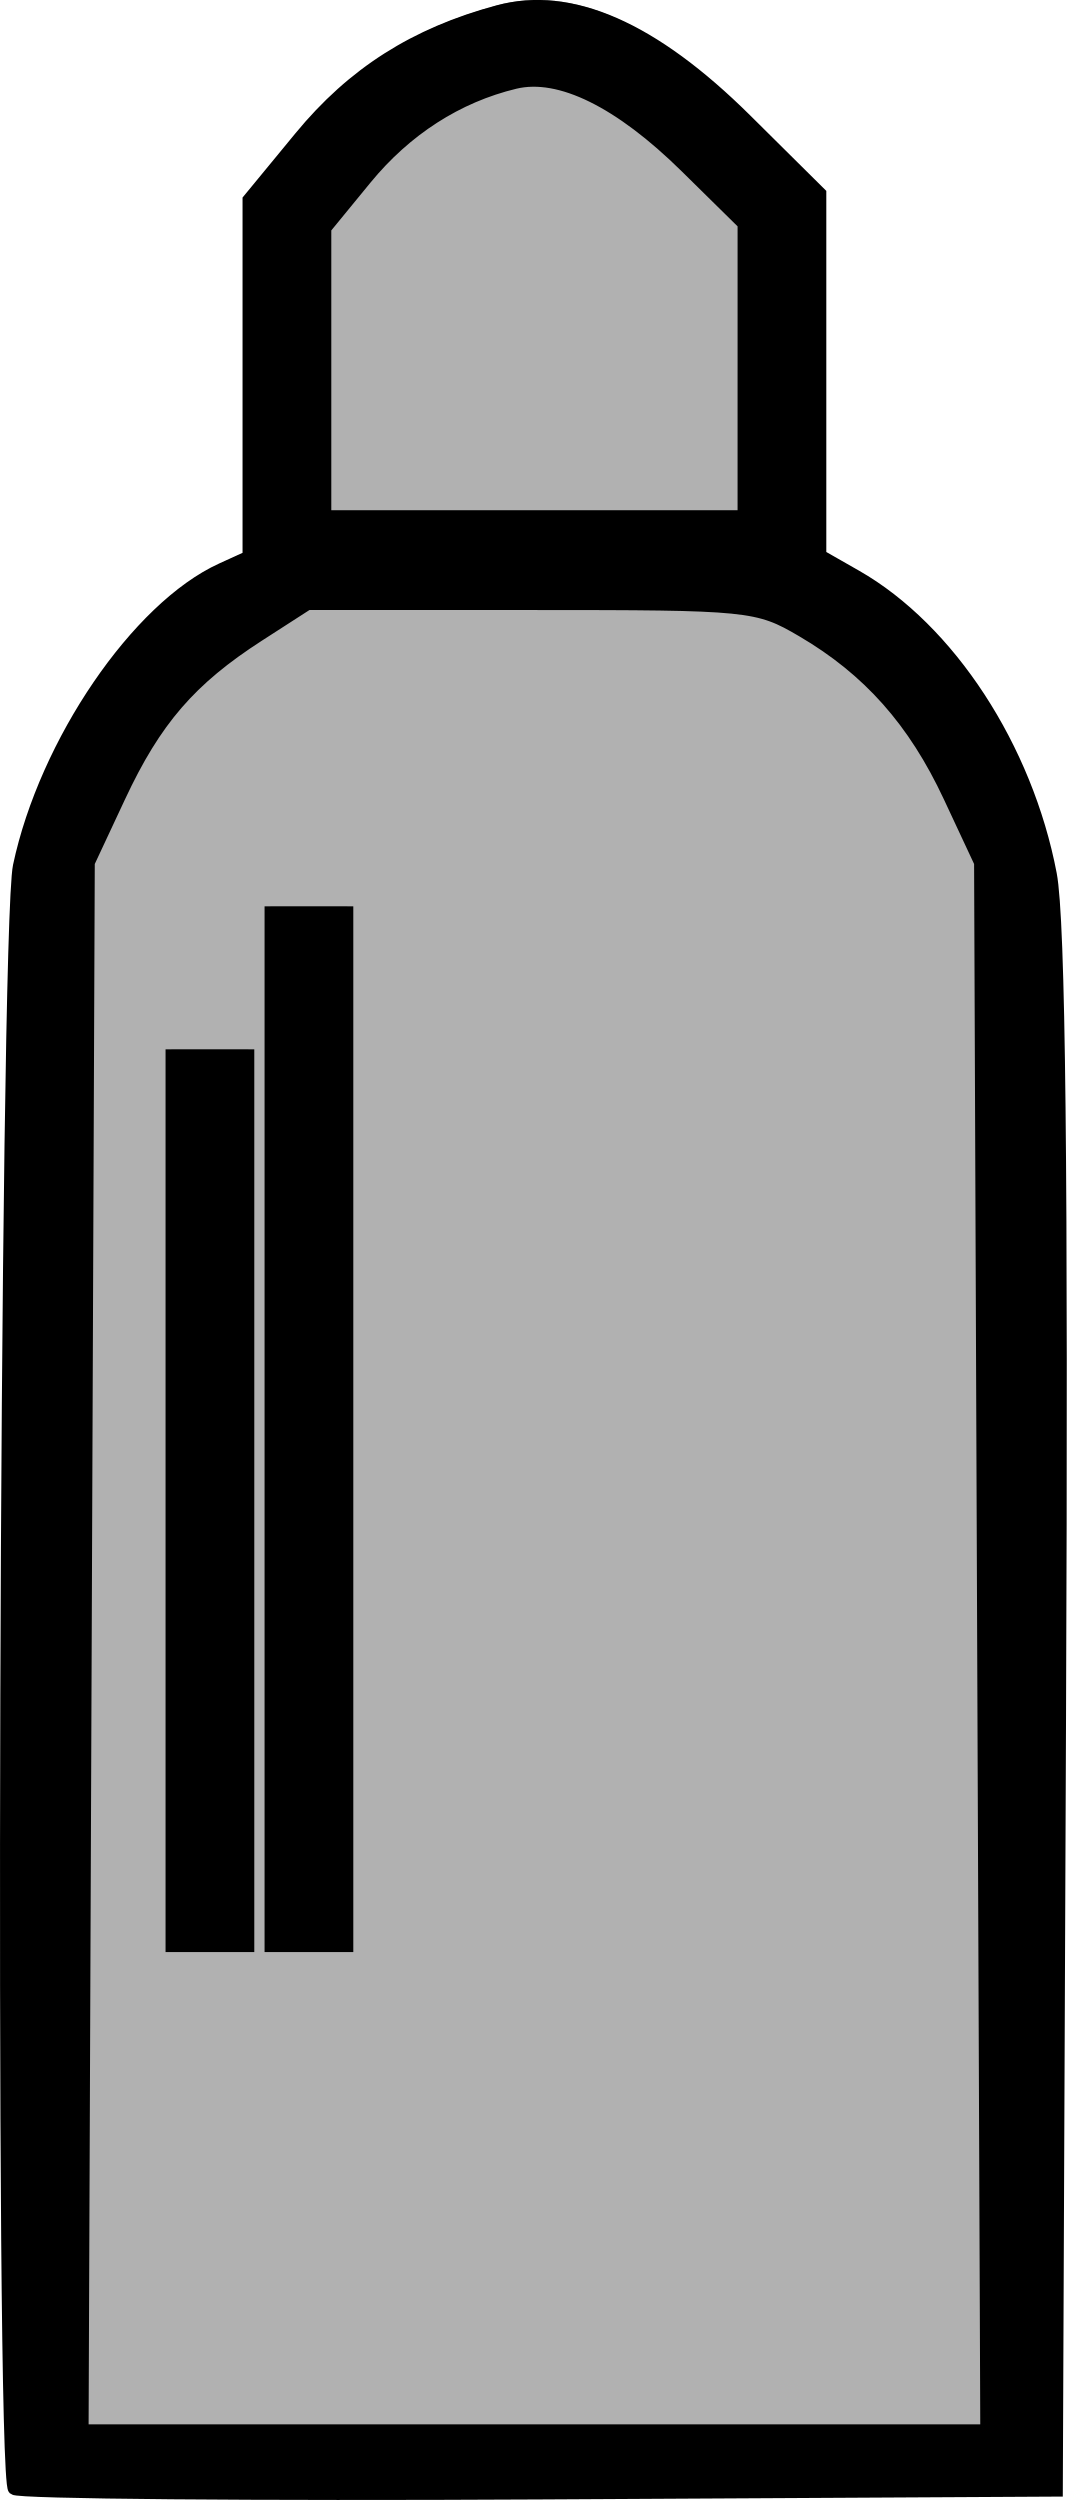
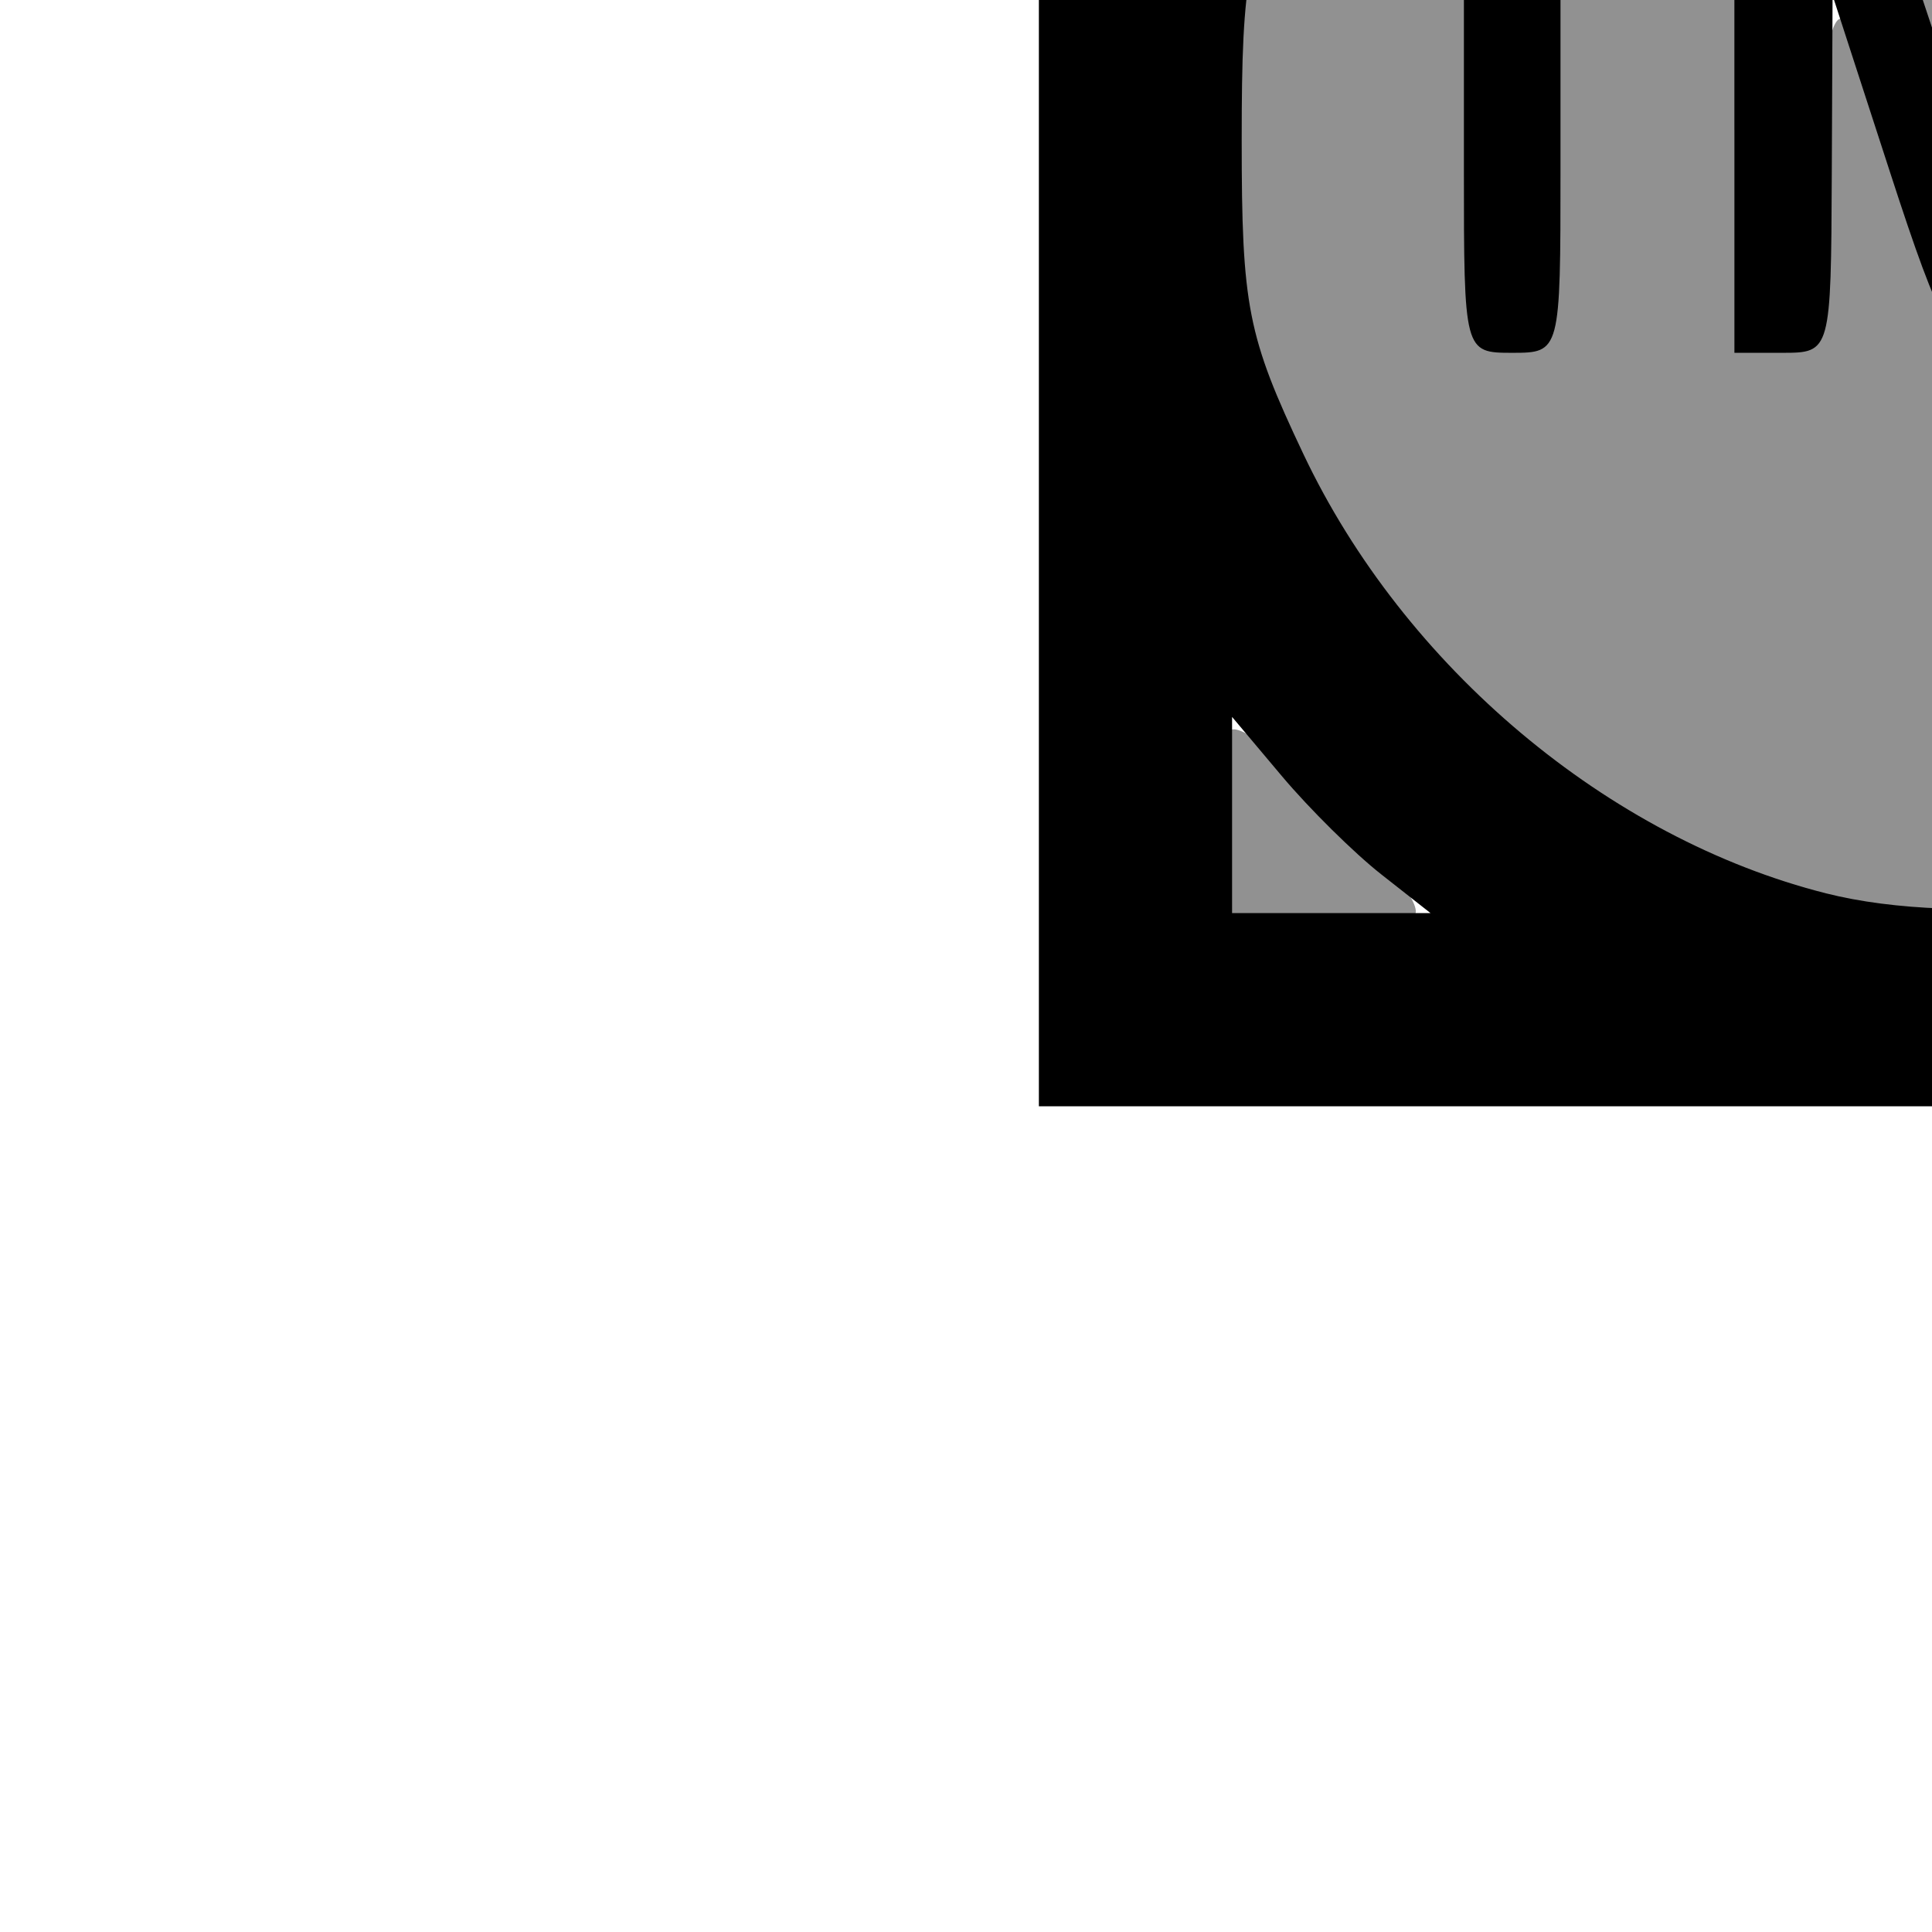
- <svg xmlns="http://www.w3.org/2000/svg" width="25.659mm" height="60.13mm" viewBox="0 0 90.916 213.058" id="svg2" version="1.1">
+ <svg xmlns="http://www.w3.org/2000/svg" width="26.486mm" height="26.486mm" viewBox="0 0 93.848 93.848" id="svg2" version="1.1">
  <defs id="defs4" />
-   <g id="layer1" transform="translate(-603.3914,-775.7495)">
-     <g id="g4187" transform="translate(-69.20757,-13.63706)" style="fill:#000000;fill-opacity:0.074;stroke:none;stroke-opacity:1">
-       <path style="fill:#000000;fill-opacity:0.074;stroke:none;stroke-opacity:1" d="m 673.779,1001.01 c -1.141,-1.141 -0.74,-132.856 0.421,-138.322 2.238,-10.531 10.095,-22.046 17.276,-25.318 l 2.293,-1.045 0,-15.211 0,-15.211 4.393,-5.337 c 4.499,-5.465 9.784,-8.828 16.874,-10.737 6.219,-1.675 13.219,1.389 21.155,9.259 l 6.328,6.276 0,15.428 0,15.428 3.047,1.739 c 7.942,4.533 14.544,14.648 16.596,25.426 0.747,3.922 0.981,25.249 0.788,71.677 l -0.275,66.094 -44.132,0.243 c -24.272,0.134 -44.417,-0.042 -44.766,-0.391 z" id="path4203" />
-       <path style="fill:#000000;fill-opacity:0.074;stroke:none;stroke-opacity:1" d="m 673.779,1001.01 c -1.141,-1.141 -0.74,-132.856 0.421,-138.322 2.238,-10.531 10.095,-22.046 17.276,-25.318 l 2.293,-1.045 0,-15.211 0,-15.211 4.393,-5.337 c 4.499,-5.465 9.784,-8.828 16.874,-10.737 6.219,-1.675 13.219,1.389 21.155,9.259 l 6.328,6.276 0,15.428 0,15.428 3.047,1.739 c 7.942,4.533 14.544,14.648 16.596,25.426 0.747,3.922 0.981,25.249 0.788,71.677 l -0.275,66.094 -44.132,0.243 c -24.272,0.134 -44.417,-0.042 -44.766,-0.391 z" id="path4201" />
-       <path style="fill:#000000;fill-opacity:0.074;stroke:none;stroke-opacity:1" d="m 673.779,1001.01 c -1.141,-1.141 -0.74,-132.856 0.421,-138.322 2.238,-10.531 10.095,-22.046 17.276,-25.318 l 2.293,-1.045 0,-15.211 0,-15.211 4.393,-5.337 c 4.499,-5.465 9.784,-8.828 16.874,-10.737 6.219,-1.675 13.219,1.389 21.155,9.259 l 6.328,6.276 0,15.428 0,15.428 3.047,1.739 c 7.942,4.533 14.544,14.648 16.596,25.426 0.747,3.922 0.981,25.249 0.788,71.677 l -0.275,66.094 -44.132,0.243 c -24.272,0.134 -44.417,-0.042 -44.766,-0.391 z" id="path4199" />
-       <path style="fill:#000000;fill-opacity:0.074;stroke:none;stroke-opacity:1" d="m 673.779,1001.01 c -1.141,-1.141 -0.74,-132.856 0.421,-138.322 2.238,-10.531 10.095,-22.046 17.276,-25.318 l 2.293,-1.045 0,-15.211 0,-15.211 4.393,-5.337 c 4.499,-5.465 9.784,-8.828 16.874,-10.737 6.219,-1.675 13.219,1.389 21.155,9.259 l 6.328,6.276 0,15.428 0,15.428 3.047,1.739 c 7.942,4.533 14.544,14.648 16.596,25.426 0.747,3.922 0.981,25.249 0.788,71.677 l -0.275,66.094 -44.132,0.243 c -24.272,0.134 -44.417,-0.042 -44.766,-0.391 z" id="path4197" />
-       <path style="fill:#000000;fill-opacity:0.074;stroke:none;stroke-opacity:1" d="m 673.779,1001.01 c -1.141,-1.141 -0.74,-132.856 0.421,-138.322 2.238,-10.531 10.095,-22.046 17.276,-25.318 l 2.293,-1.045 0,-15.211 0,-15.211 4.393,-5.337 c 4.499,-5.465 9.784,-8.828 16.874,-10.737 6.219,-1.675 13.219,1.389 21.155,9.259 l 6.328,6.276 0,15.428 0,15.428 3.047,1.739 c 7.942,4.533 14.544,14.648 16.596,25.426 0.747,3.922 0.981,25.249 0.788,71.677 l -0.275,66.094 -44.132,0.243 c -24.272,0.134 -44.417,-0.042 -44.766,-0.391 z" id="path4195" />
-       <path style="fill:#000000;fill-opacity:0.074;stroke:none;stroke-opacity:1" d="m 673.779,1001.01 c -1.141,-1.141 -0.74,-132.856 0.421,-138.322 2.238,-10.531 10.095,-22.046 17.276,-25.318 l 2.293,-1.045 0,-15.211 0,-15.211 4.393,-5.337 c 4.499,-5.465 9.784,-8.828 16.874,-10.737 6.219,-1.675 13.219,1.389 21.155,9.259 l 6.328,6.276 0,15.428 0,15.428 3.047,1.739 c 7.942,4.533 14.544,14.648 16.596,25.426 0.747,3.922 0.981,25.249 0.788,71.677 l -0.275,66.094 -44.132,0.243 c -24.272,0.134 -44.417,-0.042 -44.766,-0.391 z m 82.599,-71.806 -0.264,-66.797 -2.629,-5.625 c -3.005,-6.431 -6.884,-10.797 -12.53,-14.106 -3.82,-2.239 -4.439,-2.3 -23.028,-2.3 l -19.103,0 -4.168,2.686 c -5.822,3.753 -8.8,7.2 -11.849,13.72 l -2.631,5.625 -0.264,66.797 -0.264,66.797 38.497,0 38.497,0 -0.264,-66.797 z m -69.17,-12.422 0,-37.969 3.281,0 3.281,0 0,37.969 0,37.969 -3.281,0 -3.281,0 0,-37.969 z m 8.438,-6.094 0,-44.062 3.281,0 3.281,0 0,44.062 0,44.062 -3.281,0 -3.281,0 0,-44.062 z m 40.312,-90.266 0,-12.454 -4.922,-4.848 c -5.636,-5.551 -10.75,-8.069 -14.539,-7.159 -4.913,1.181 -9.287,3.994 -12.716,8.177 l -3.448,4.208 0,12.264 0,12.264 17.812,0 17.812,0 0,-12.454 z" id="path4193" />
-       <path style="fill:#000000;fill-opacity:0.074;stroke:none;stroke-opacity:1" d="m 673.779,1001.01 c -1.141,-1.141 -0.74,-132.856 0.421,-138.322 2.238,-10.531 10.095,-22.046 17.276,-25.318 l 2.293,-1.045 0,-15.211 0,-15.211 4.393,-5.337 c 4.499,-5.465 9.784,-8.828 16.874,-10.737 6.219,-1.675 13.219,1.389 21.155,9.259 l 6.328,6.276 0,15.428 0,15.428 3.047,1.739 c 7.942,4.533 14.544,14.648 16.596,25.426 0.747,3.922 0.981,25.249 0.788,71.677 l -0.275,66.094 -44.132,0.243 c -24.272,0.134 -44.417,-0.042 -44.766,-0.391 z m 82.599,-71.806 -0.264,-66.797 -2.629,-5.625 c -3.005,-6.431 -6.884,-10.797 -12.53,-14.106 -3.82,-2.239 -4.439,-2.3 -23.028,-2.3 l -19.103,0 -4.168,2.686 c -5.822,3.753 -8.8,7.2 -11.849,13.72 l -2.631,5.625 -0.264,66.797 -0.264,66.797 38.497,0 38.497,0 -0.264,-66.797 z m -69.17,-12.422 0,-37.969 3.281,0 3.281,0 0,37.969 0,37.969 -3.281,0 -3.281,0 0,-37.969 z m 8.438,-6.094 0,-44.062 3.281,0 3.281,0 0,44.062 0,44.062 -3.281,0 -3.281,0 0,-44.062 z m 40.312,-90.266 0,-12.454 -4.922,-4.848 c -5.636,-5.551 -10.75,-8.069 -14.539,-7.159 -4.913,1.181 -9.287,3.994 -12.716,8.177 l -3.448,4.208 0,12.264 0,12.264 17.812,0 17.812,0 0,-12.454 z" id="path4191" />
-       <path style="fill:#000000;fill-opacity:0.074;stroke:none;stroke-opacity:1" d="m 673.779,1001.01 c -1.141,-1.141 -0.74,-132.856 0.421,-138.322 2.238,-10.531 10.095,-22.046 17.276,-25.318 l 2.293,-1.045 0,-15.211 0,-15.211 4.393,-5.337 c 4.499,-5.465 9.784,-8.828 16.874,-10.737 6.219,-1.675 13.219,1.389 21.155,9.259 l 6.328,6.276 0,15.428 0,15.428 3.047,1.739 c 7.942,4.533 14.544,14.648 16.596,25.426 0.747,3.922 0.981,25.249 0.788,71.677 l -0.275,66.094 -44.132,0.243 c -24.272,0.134 -44.417,-0.042 -44.766,-0.391 z m 82.599,-71.806 -0.264,-66.797 -2.629,-5.625 c -3.005,-6.431 -6.884,-10.797 -12.53,-14.106 -3.82,-2.239 -4.439,-2.3 -23.028,-2.3 l -19.103,0 -4.168,2.686 c -5.822,3.753 -8.8,7.2 -11.849,13.72 l -2.631,5.625 -0.264,66.797 -0.264,66.797 38.497,0 38.497,0 -0.264,-66.797 z m -69.17,-12.422 0,-37.969 3.281,0 3.281,0 0,37.969 0,37.969 -3.281,0 -3.281,0 0,-37.969 z m 8.438,-6.094 0,-44.062 3.281,0 3.281,0 0,44.062 0,44.062 -3.281,0 -3.281,0 0,-44.062 z m 40.312,-90.266 0,-12.454 -4.922,-4.848 c -5.636,-5.551 -10.75,-8.069 -14.539,-7.159 -4.913,1.181 -9.287,3.994 -12.716,8.177 l -3.448,4.208 0,12.264 0,12.264 17.812,0 17.812,0 0,-12.454 z" id="path4189" />
-     </g>
-     <path style="fill:#000000;fill-opacity:1;stroke:#000000;stroke-opacity:1" d="m 604.571,987.872 c -1.141,-1.141 -0.74,-132.856 0.421,-138.322 2.238,-10.531 10.095,-22.046 17.276,-25.318 l 2.293,-1.045 0,-15.211 0,-15.211 4.393,-5.337 c 4.499,-5.465 9.784,-8.828 16.874,-10.737 6.219,-1.675 13.219,1.389 21.155,9.259 l 6.328,6.276 0,15.428 0,15.428 3.047,1.739 c 7.942,4.533 14.544,14.648 16.596,25.426 0.747,3.922 0.981,25.249 0.788,71.677 l -0.275,66.094 -44.132,0.243 c -24.272,0.134 -44.417,-0.042 -44.766,-0.391 z m 82.599,-71.806 -0.264,-66.797 -2.629,-5.625 c -3.005,-6.431 -6.884,-10.797 -12.53,-14.106 -3.82,-2.239 -4.439,-2.3 -23.028,-2.3 l -19.103,0 -4.168,2.686 c -5.822,3.753 -8.8,7.2 -11.849,13.72 l -2.631,5.625 -0.264,66.797 -0.264,66.797 38.497,0 38.497,0 -0.264,-66.797 z m -69.17,-12.422 0,-37.969 3.281,0 3.281,0 0,37.969 0,37.969 -3.281,0 -3.281,0 0,-37.969 z m 8.438,-6.094 0,-44.062 3.281,0 3.281,0 0,44.062 0,44.062 -3.281,0 -3.281,0 0,-44.062 z m 40.312,-90.266 0,-12.454 -4.922,-4.848 c -5.636,-5.551 -10.75,-8.069 -14.539,-7.159 -4.913,1.181 -9.287,3.994 -12.716,8.177 l -3.448,4.208 0,12.264 0,12.264 17.812,0 17.812,0 0,-12.454 z" id="path4185" />
+   <g id="layer1" transform="translate(-720.1841,-846.3372)">
+     <path style="fill:#000000;fill-opacity:0.433" d="m 779.761,890.962 c -0.928,-0.928 -0.759,-8.566 0.202,-9.16 1.081,-0.668 9.626,7.877 8.958,8.958 -0.594,0.961 -8.232,1.13 -9.16,0.202 z m 29.047,-0.358 c -10.824,-2.719 -21.081,-11.432 -26.214,-22.268 -2.707,-5.715 -2.989,-7.15 -2.989,-15.225 0,-8.075 0.282,-9.511 2.989,-15.225 4.154,-8.769 10.282,-15.012 18.932,-19.287 6.682,-3.303 7.575,-3.497 16.088,-3.497 8.513,0 9.405,0.194 16.088,3.497 8.65,4.275 14.778,10.518 18.932,19.287 2.707,5.715 2.989,7.15 2.989,15.225 0,8.075 -0.282,9.511 -2.989,15.225 -6.441,13.597 -18.73,22.155 -32.781,22.829 -4.07,0.195 -9.04,-0.057 -11.043,-0.56 z m -13.525,-37.499 c 0.275,-7.921 0.293,-7.974 2.857,-8.269 5.389,-0.62 2.28,-2.049 -4.458,-2.049 -6.738,0 -9.847,1.429 -4.458,2.049 2.551,0.294 2.584,0.384 2.834,7.805 0.283,8.386 0.779,10.605 2.082,9.302 0.476,-0.476 0.99,-4.453 1.142,-8.838 z m 13.135,0.943 c 0.163,-4.091 0.673,-6.938 1.219,-6.8 0.516,0.131 2.03,3.509 3.364,7.508 3.292,9.869 4.598,9.876 8.011,0.042 1.487,-4.283 3.125,-7.687 3.641,-7.565 0.516,0.123 1.15,3.401 1.408,7.285 0.666,10.022 2.292,8.848 2.615,-1.889 0.23,-7.644 0.042,-9.024 -1.301,-9.539 -2.56,-0.982 -4.482,0.96 -6.501,6.569 -1.046,2.906 -2.409,5.791 -3.029,6.411 -1.167,1.167 -1.633,0.331 -5.045,-9.06 -1.172,-3.226 -1.754,-3.754 -4.14,-3.754 l -2.776,0 -0.274,8.372 c -0.15,4.605 -0.031,9.004 0.265,9.776 1.105,2.881 2.269,-0.486 2.543,-7.357 z m 30.005,4.224 c 0.256,-2.349 0.774,-2.867 3.122,-3.125 1.548,-0.17 3.766,-1.194 4.927,-2.275 4.758,-4.429 0.962,-10.369 -6.323,-9.892 l -4.235,0.277 -0.274,8.372 c -0.15,4.605 -0.031,9.004 0.265,9.776 0.762,1.986 2.147,0.262 2.517,-3.133 z m 0.207,-6.49 c -0.28,-0.731 -0.373,-2.526 -0.205,-3.989 0.223,-1.949 0.883,-2.742 2.468,-2.967 4.396,-0.623 6.45,3.753 3.159,6.731 -2.103,1.903 -4.736,2.013 -5.422,0.225 z m 7.705,39.026 c -0.782,-1.266 8.005,-9.792 9.033,-8.764 0.464,0.464 0.71,2.695 0.548,4.959 l -0.295,4.116 -4.373,0.283 c -2.405,0.155 -4.616,-0.112 -4.914,-0.593 z m -67.014,-70.779 0.284,-4.927 4.927,-0.284 c 3.207,-0.185 4.927,0.087 4.927,0.778 0,1.382 -7.978,9.36 -9.36,9.36 -0.691,0 -0.963,-1.72 -0.778,-4.927 z m 70.793,0.58 c -4.99,-4.99 -4.691,-6.238 1.391,-5.802 l 4.116,0.295 0.295,4.116 c 0.436,6.083 -0.812,6.382 -5.802,1.391 z" id="path4153" />
+     <path style="fill:#000000" d="m 770.648,853.151 0,-46.924 46.924,0 46.924,0 0,46.924 0,46.924 -46.924,0 -46.924,0 0,-46.924 z m 16.627,35.655 c -1.318,-1.036 -3.486,-3.18 -4.819,-4.764 l -2.423,-2.88 0,4.764 0,4.764 4.819,0 4.819,0 -2.396,-1.884 z m 45.772,-1.727 c 7.936,-3.713 14.747,-10.557 18.598,-18.686 2.716,-5.733 2.997,-7.162 2.997,-15.242 0,-8.08 -0.281,-9.509 -2.997,-15.242 -3.879,-8.188 -10.644,-14.953 -18.832,-18.832 -5.733,-2.716 -7.162,-2.997 -15.242,-2.997 -8.08,0 -9.509,0.281 -15.242,2.997 -8.188,3.879 -14.953,10.644 -18.832,18.832 -2.716,5.733 -2.997,7.162 -2.997,15.242 0,8.08 0.281,9.509 2.997,15.242 4.898,10.339 14.802,18.664 25.388,21.339 6.643,1.679 17.437,0.493 24.16,-2.653 z m -41.753,-32.52 0,-8.916 -3.285,0 c -2.659,0 -3.285,-0.358 -3.285,-1.877 0,-1.745 0.626,-1.877 8.916,-1.877 8.29,0 8.916,0.132 8.916,1.877 0,1.519 -0.626,1.877 -3.285,1.877 l -3.285,0 0,8.916 c 0,8.884 -0.008,8.916 -2.346,8.916 -2.338,0 -2.346,-0.031 -2.346,-8.916 z m 13.139,-1.931 0,-10.846 3.914,0.289 3.914,0.289 2.5,7.508 2.5,7.508 2.157,-6.569 c 2.693,-8.202 3.268,-8.916 7.184,-8.916 l 3.17,0 0,10.792 0,10.792 -2.346,0 c -2.328,0 -2.347,-0.069 -2.429,-8.681 l -0.083,-8.681 -2.93,8.681 c -2.531,7.497 -3.217,8.681 -5.035,8.681 -1.826,0 -2.479,-1.151 -4.926,-8.681 l -2.821,-8.681 -0.038,8.681 c -0.037,8.624 -0.053,8.681 -2.384,8.681 l -2.346,0 0,-10.846 z m 30.031,0.054 0,-10.792 5.035,0 c 6.28,0 9.981,2.477 9.981,6.68 0,3.722 -3.709,7.397 -7.465,7.397 -2.709,0 -2.858,0.196 -2.858,3.754 0,3.379 -0.235,3.754 -2.346,3.754 l -2.346,0 0,-10.792 z m 9.673,-2.453 c 1.418,-2.264 0.1,-4.585 -2.605,-4.585 -2.098,0 -2.376,0.391 -2.376,3.35 0,2.894 0.274,3.309 2.016,3.05 1.109,-0.165 2.443,-0.982 2.965,-1.815 z m 10.974,35.643 0,-4.819 -1.884,2.396 c -1.036,1.318 -3.18,3.486 -4.764,4.819 l -2.88,2.423 4.764,0 4.764,0 0,-4.819 z m -68.207,-67.887 2.983,-2.352 -4.927,-0.01 -4.927,-0.01 0.03,4.927 0.03,4.927 1.914,-2.565 c 1.053,-1.411 3.256,-3.623 4.897,-4.917 z m 68.207,2.32 0,-4.692 -4.571,0 -4.571,0 4.337,4.56 c 2.385,2.508 4.442,4.62 4.571,4.692 0.129,0.073 0.235,-1.979 0.235,-4.56 z" id="path4147" />
  </g>
</svg>
